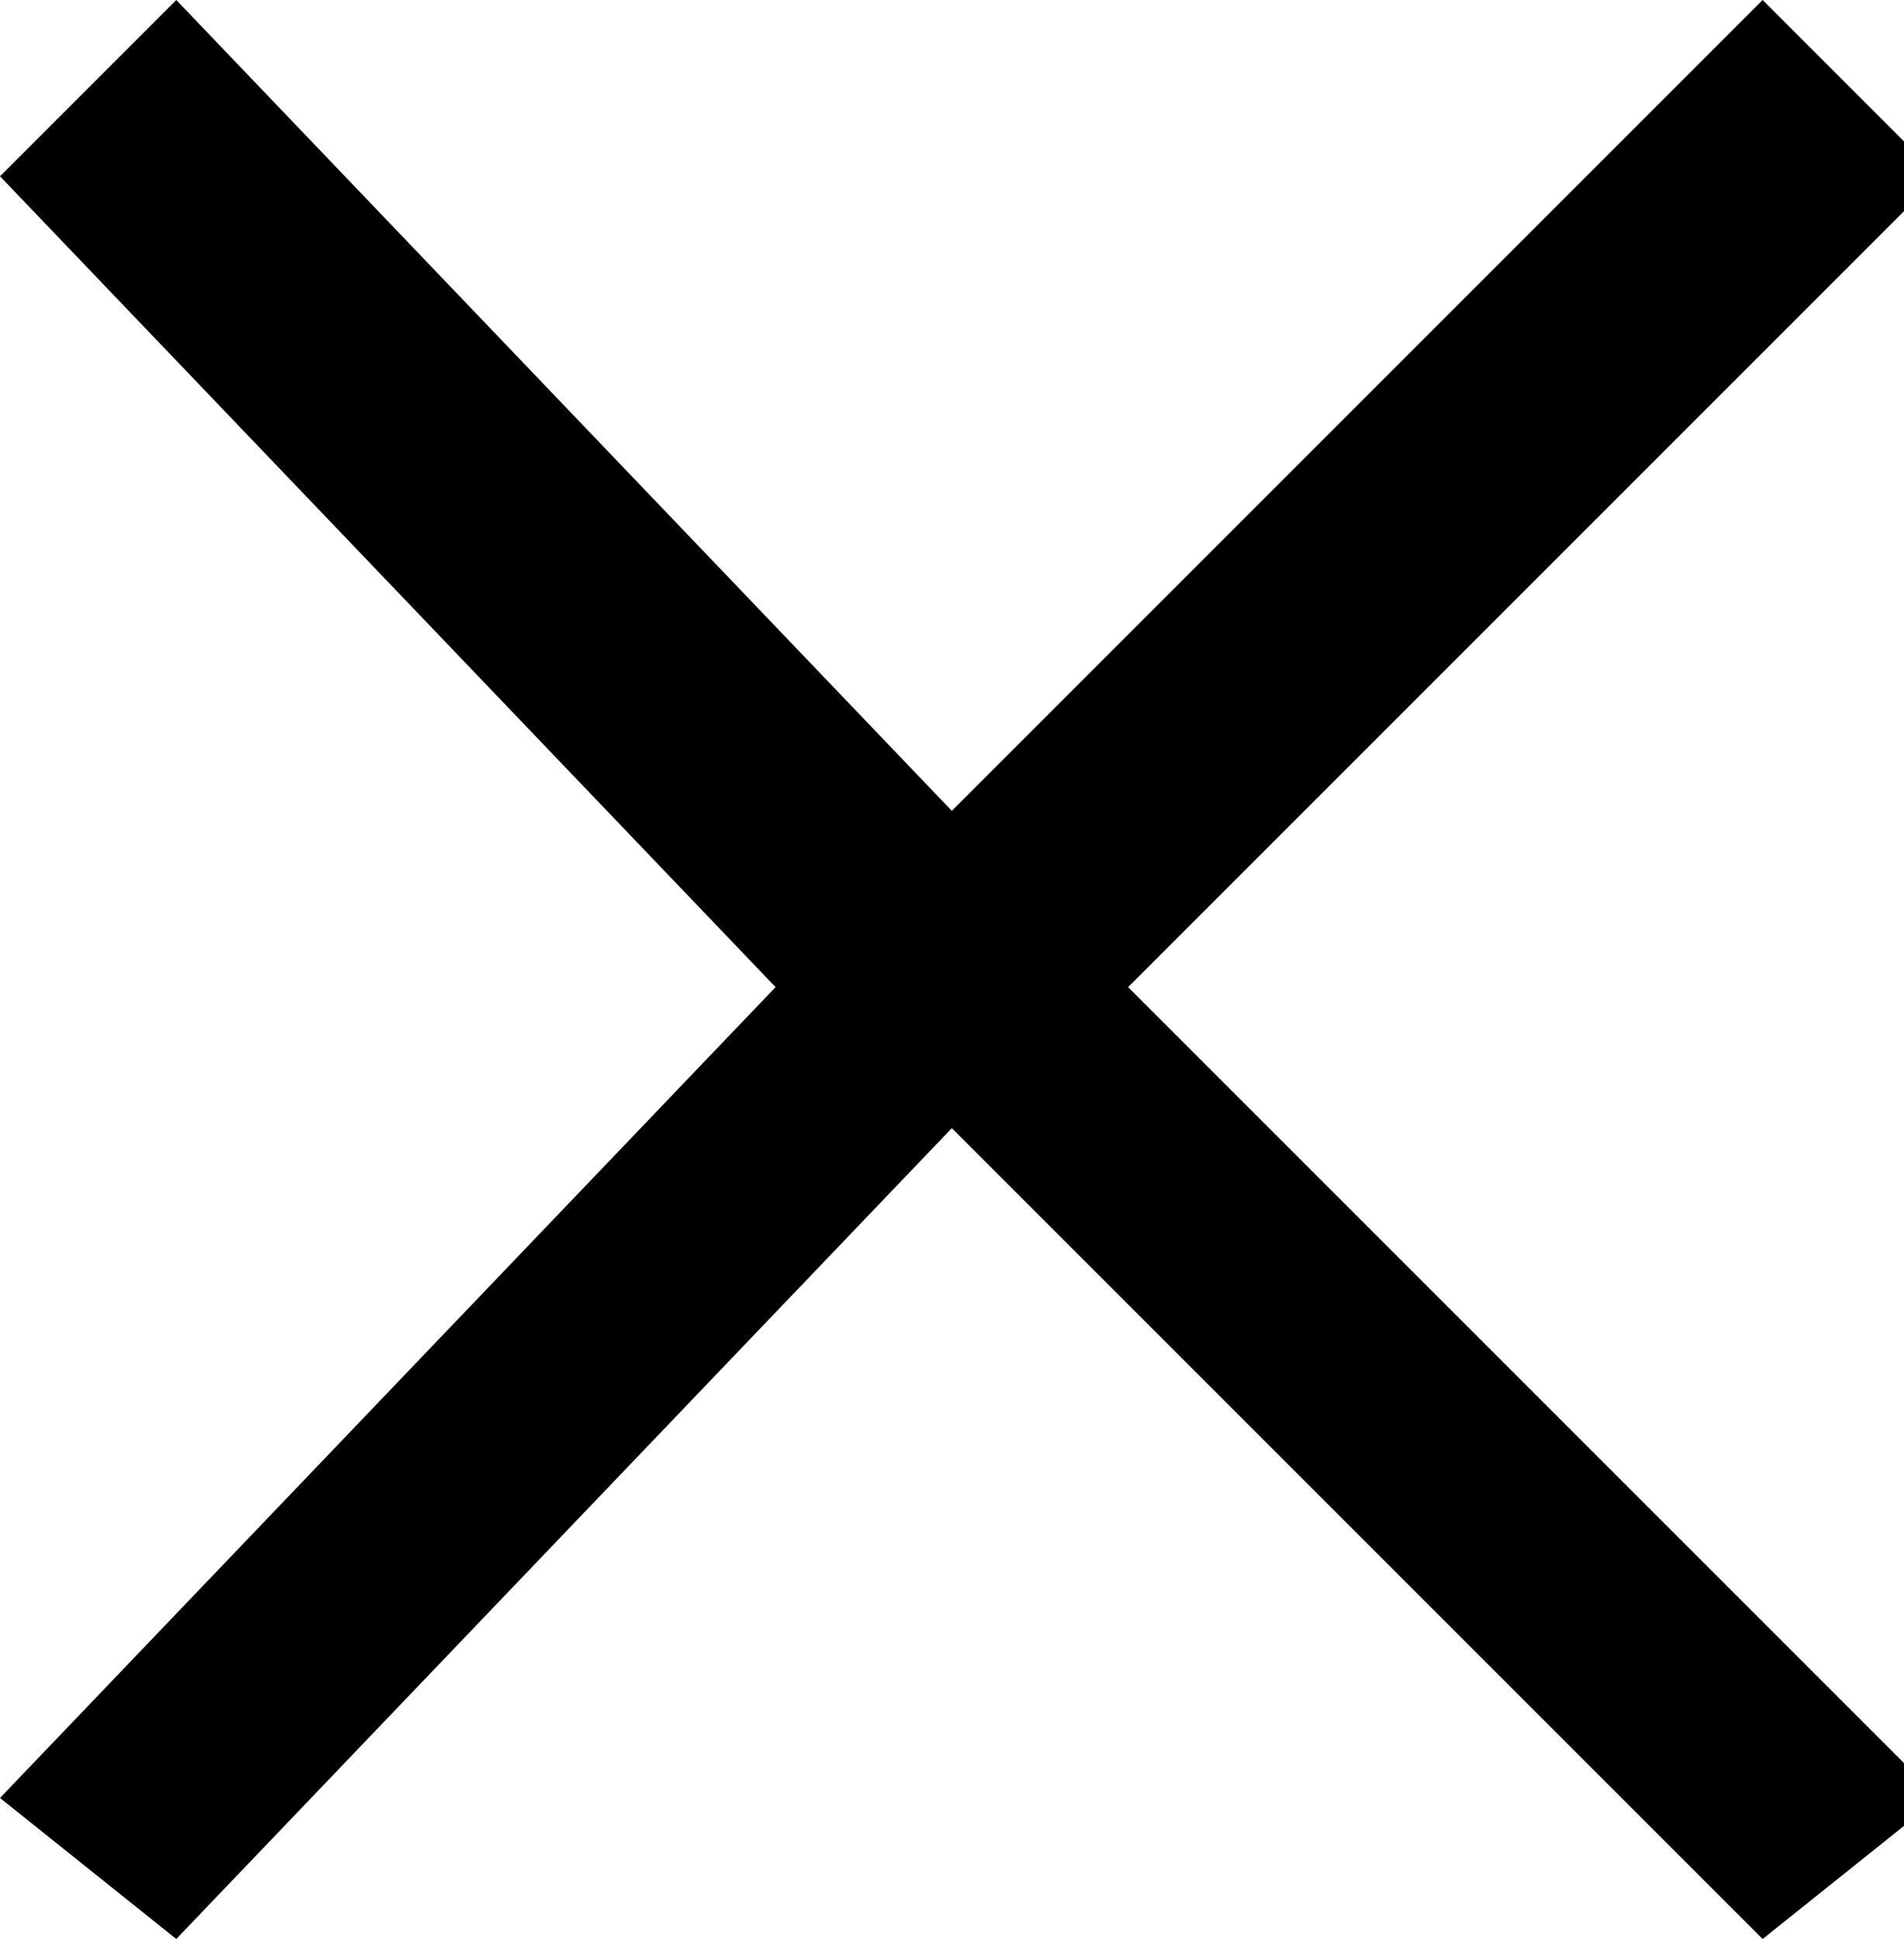
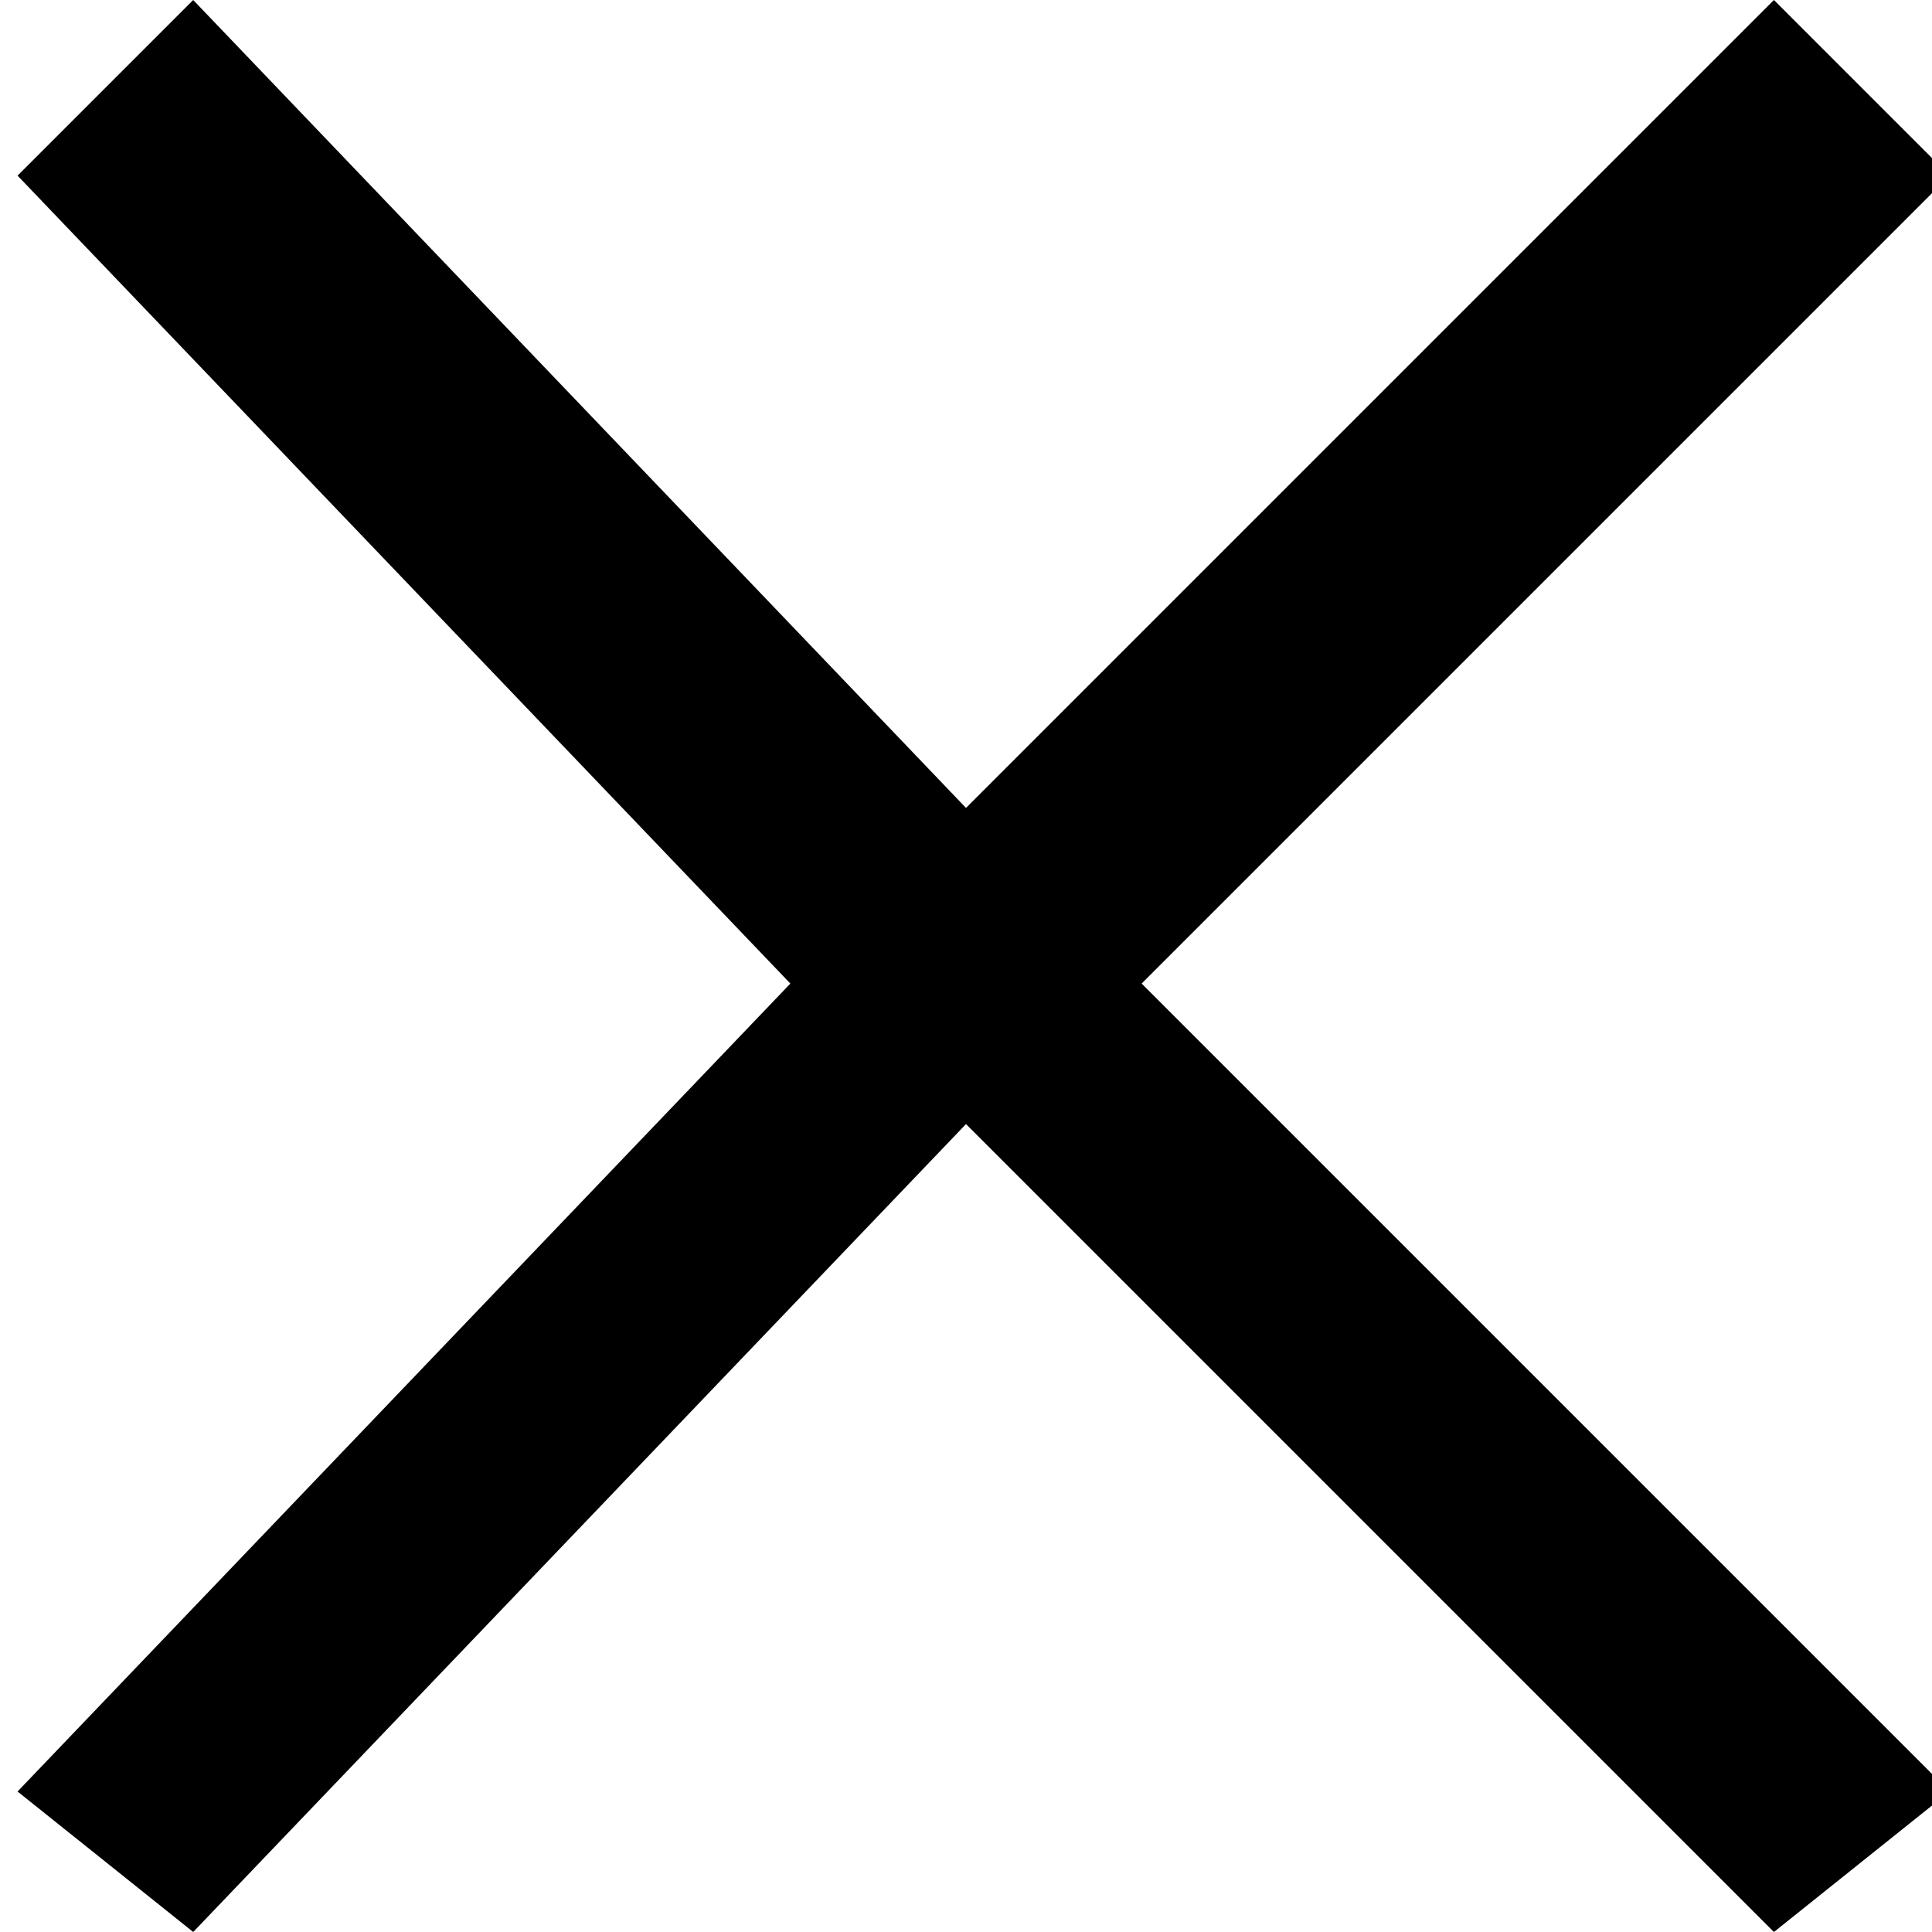
- <svg xmlns="http://www.w3.org/2000/svg" version="1.1" id="Layer_1" x="0px" y="0px" viewBox="0 0 5.4 5.5" enable-background="new 0 0 5.4 5.5" xml:space="preserve">
+ <svg xmlns="http://www.w3.org/2000/svg" version="1.1" id="Layer_1" x="0px" y="0px" width="0.15cm" height="0.15cm" viewBox="0 0 5.4 5.5" enable-background="new 0 0 5.4 5.5" xml:space="preserve">
  <g>
    <path d="M0.5,0l2.2,2.3L5,0l0.5,0.5L3.2,2.8l2.3,2.3L5,5.5L2.7,3.2L0.5,5.5L0,5.1l2.2-2.3L0,0.5L0.5,0z" />
  </g>
</svg>
